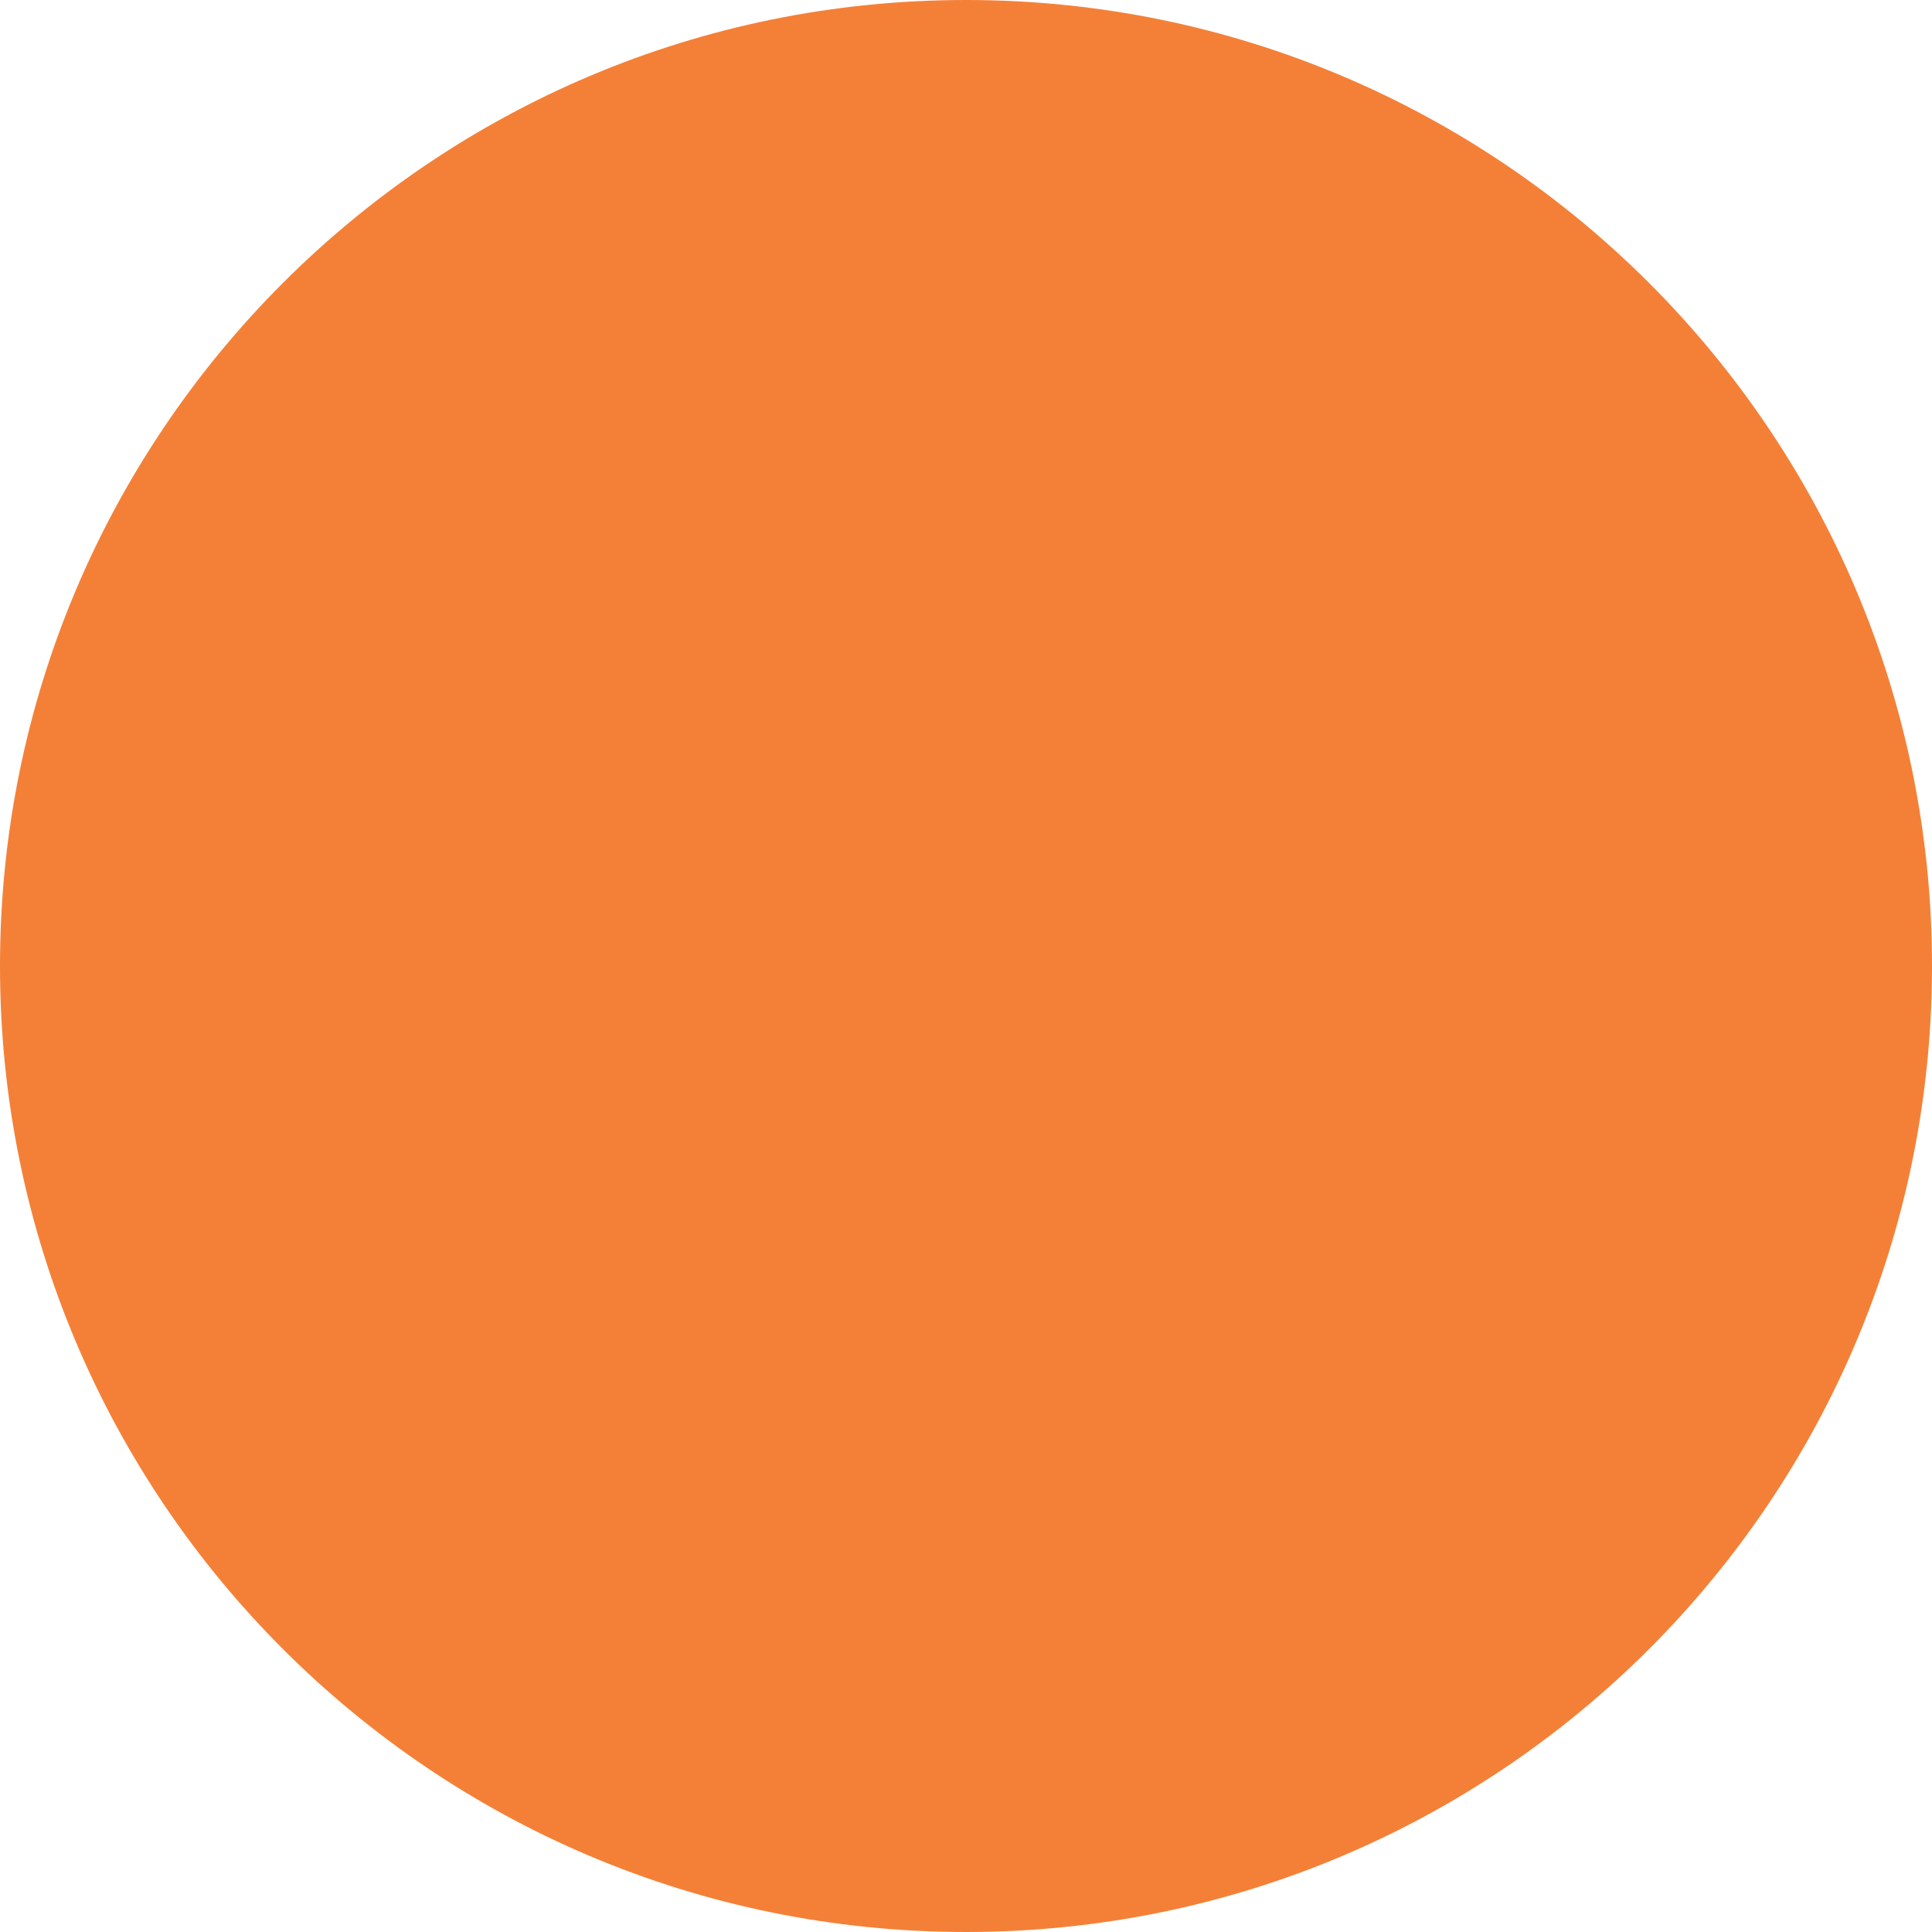
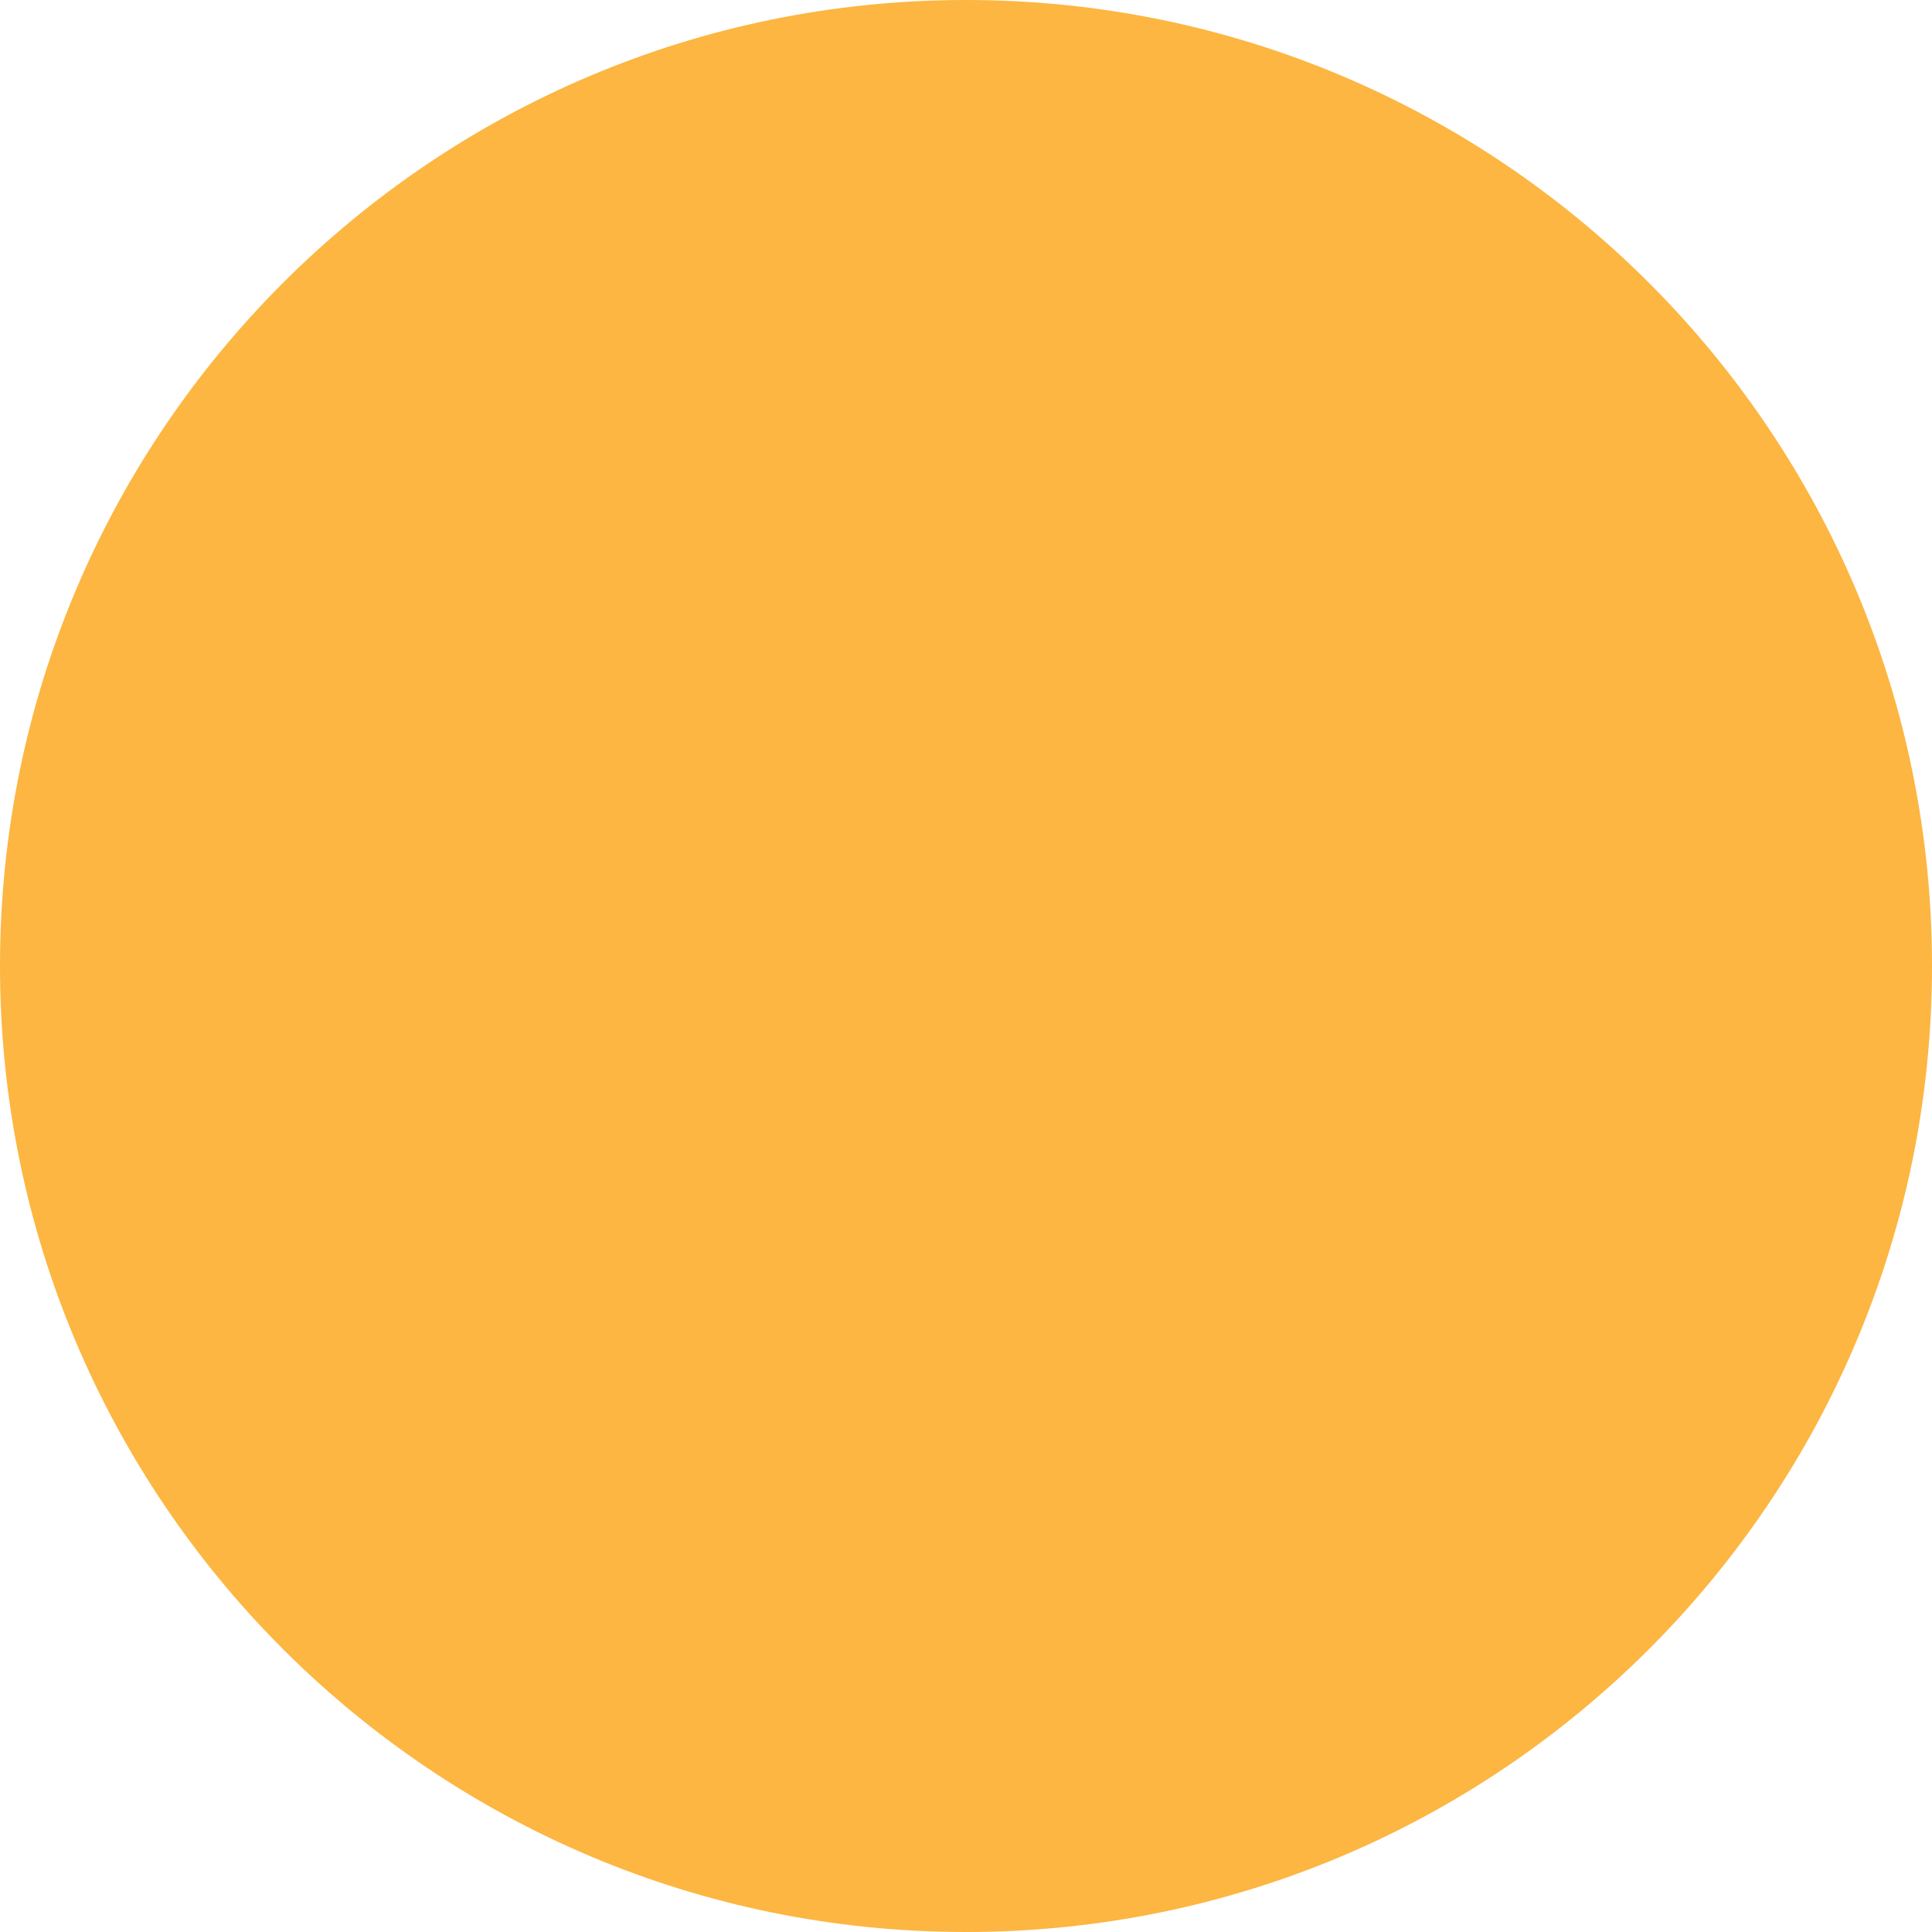
<svg xmlns="http://www.w3.org/2000/svg" width="800px" height="800px" viewBox="0 0 16 16" fill="none">
  <g id="SVGRepo_bgCarrier" stroke-width="0" />
  <g id="SVGRepo_tracerCarrier" stroke-linecap="round" stroke-linejoin="round" />
  <g id="SVGRepo_iconCarrier">
-     <circle cx="8" cy="8" r="8" fill="#F48037" />
+     <circle cx="8" cy="8" r="8" fill="#fcb641" />
  </g>
</svg>
